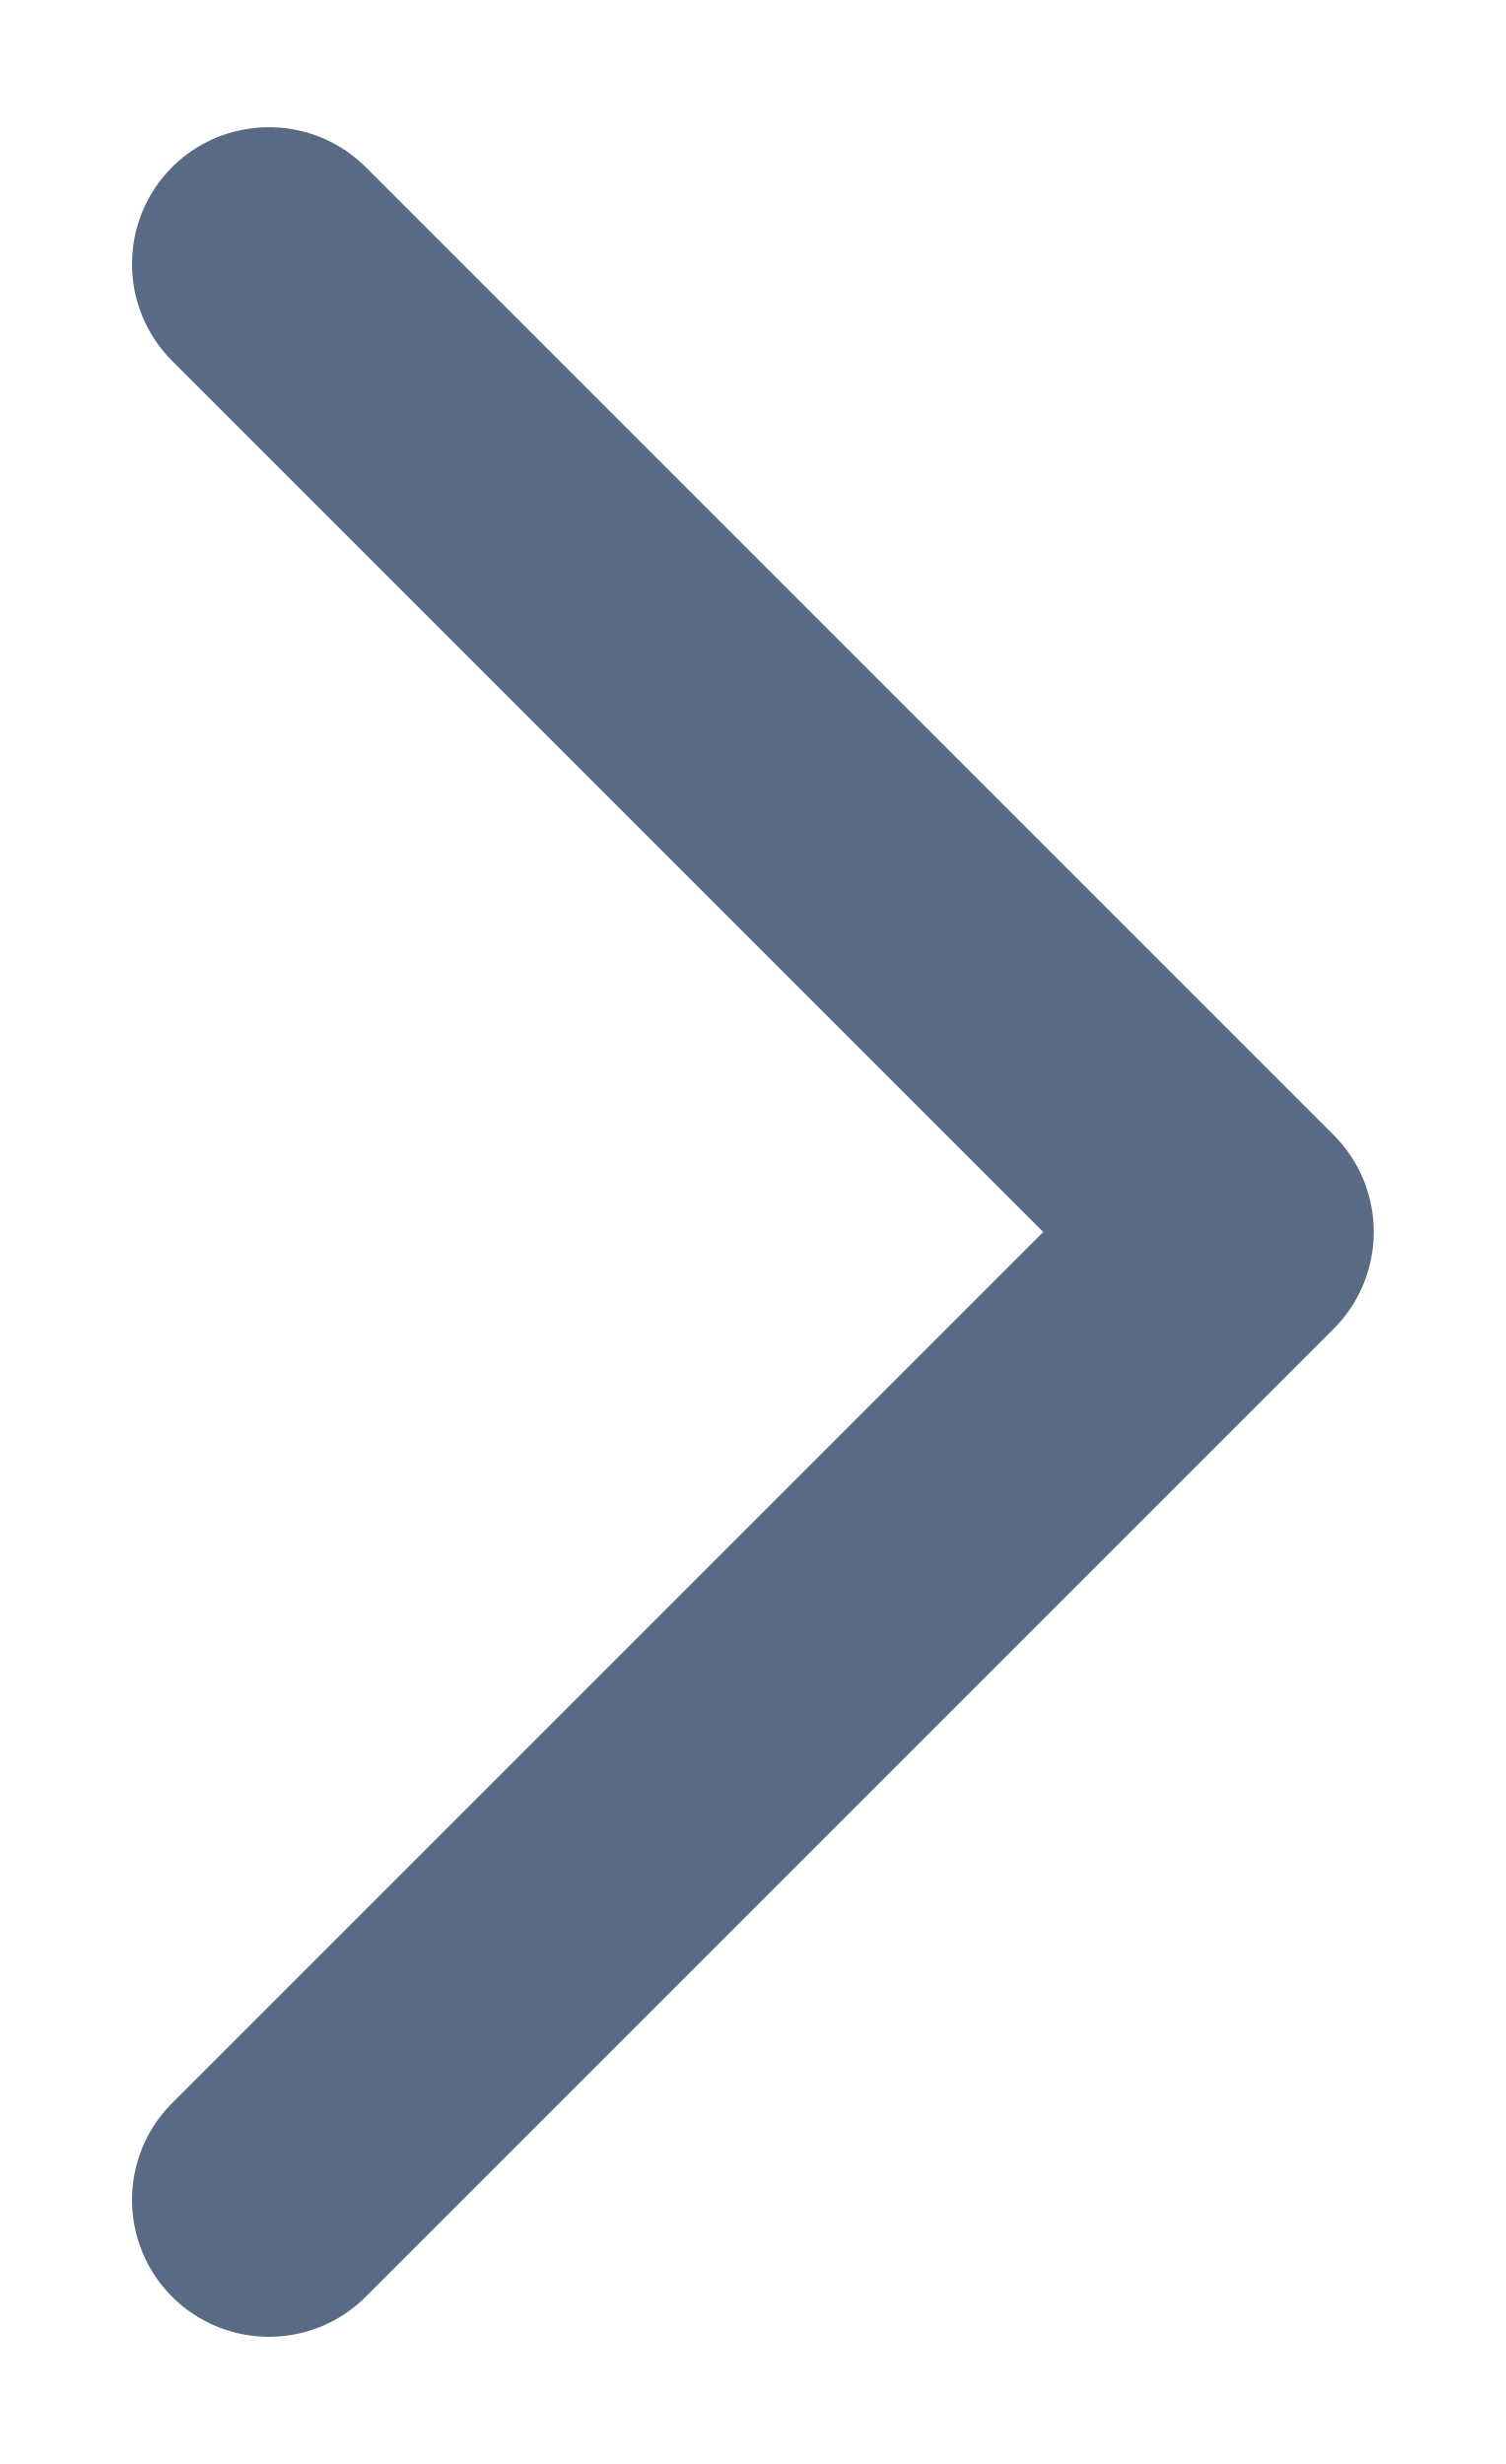
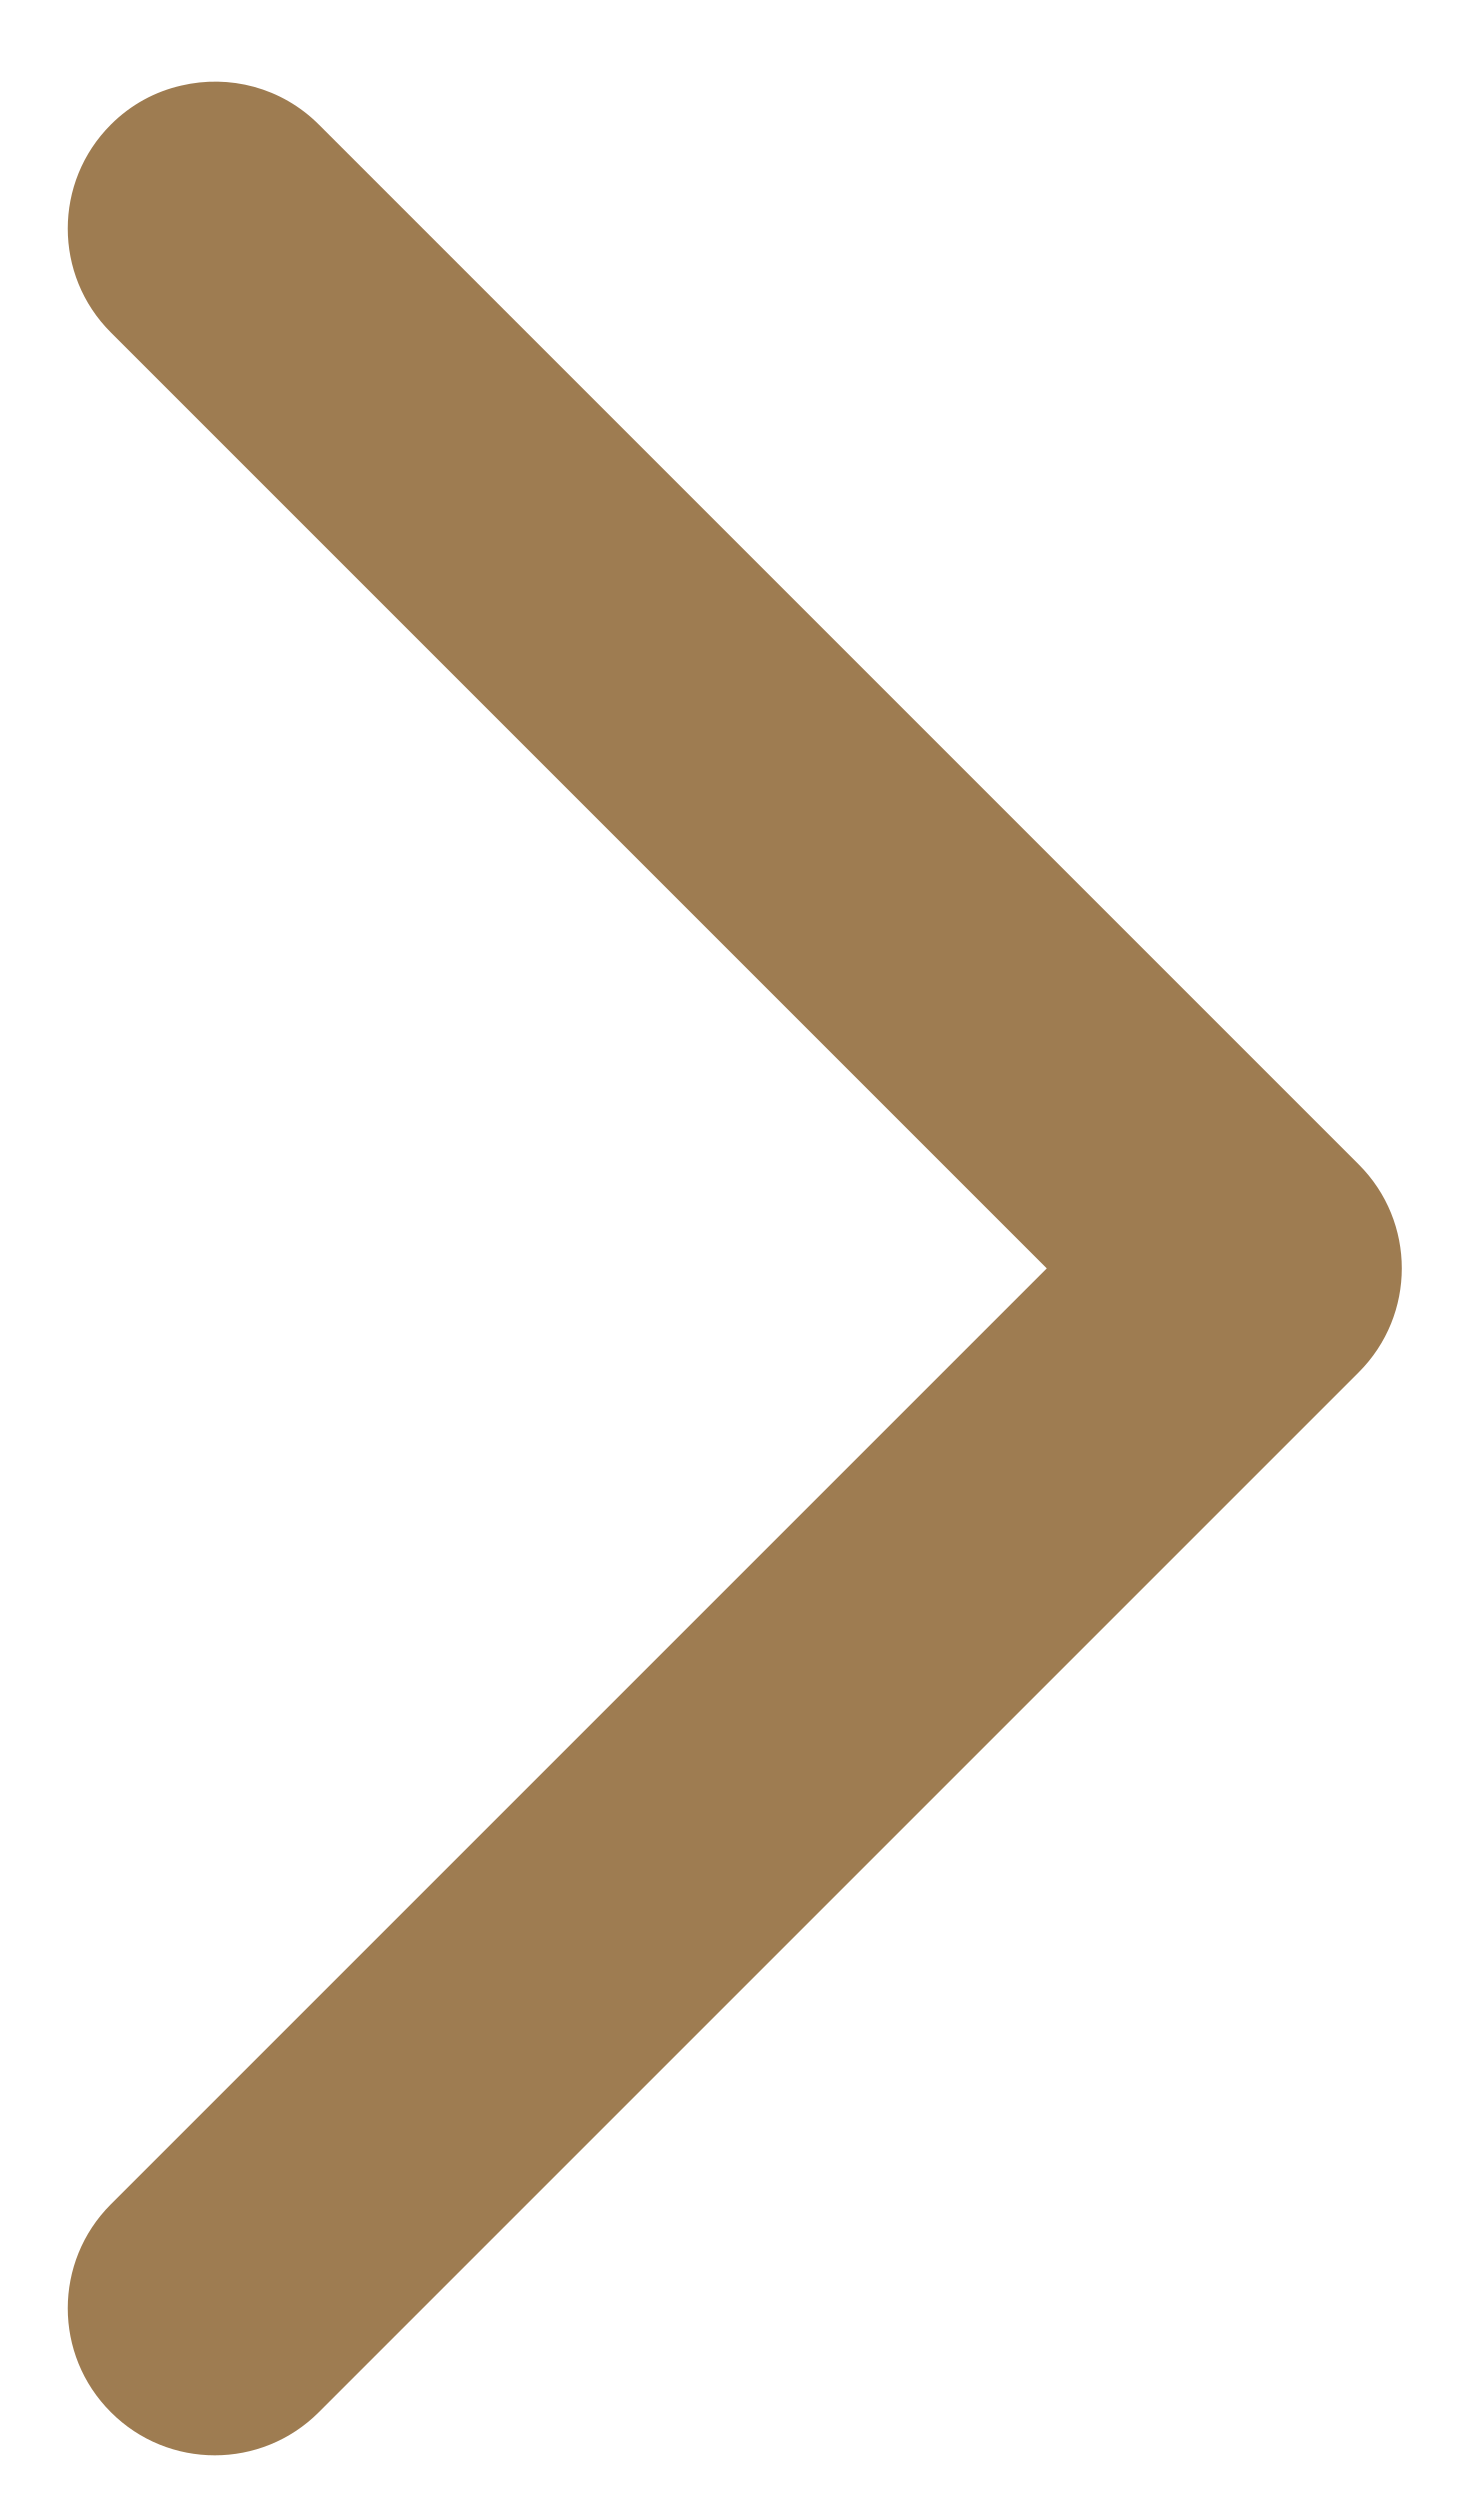
- <svg xmlns="http://www.w3.org/2000/svg" width="11" height="18" viewBox="0 0 11 18" fill="none">
-   <path d="M1.257 16.778C1.648 17.168 2.281 17.169 2.672 16.778L9.743 9.707C10.133 9.316 10.133 8.683 9.743 8.292L2.672 1.221C2.418 0.968 2.061 0.879 1.735 0.956C1.56 0.996 1.394 1.085 1.257 1.221C0.867 1.612 0.867 2.245 1.257 2.636L7.621 9L1.257 15.364C0.867 15.754 0.867 16.387 1.257 16.778Z" fill="#586A84" />
+ <svg xmlns="http://www.w3.org/2000/svg" width="10" height="17" viewBox="0 0 10 17" fill="none">
+   <path d="M0.754 16.403C1.144 16.794 1.777 16.794 2.168 16.403L9.239 9.332C9.63 8.941 9.63 8.308 9.239 7.918L2.168 0.847C1.914 0.593 1.558 0.505 1.232 0.582C1.057 0.622 0.891 0.71 0.754 0.847C0.363 1.238 0.363 1.871 0.754 2.261L7.118 8.625L0.754 14.989C0.363 15.38 0.363 16.013 0.754 16.403Z" fill="#9E7C51" />
</svg>
